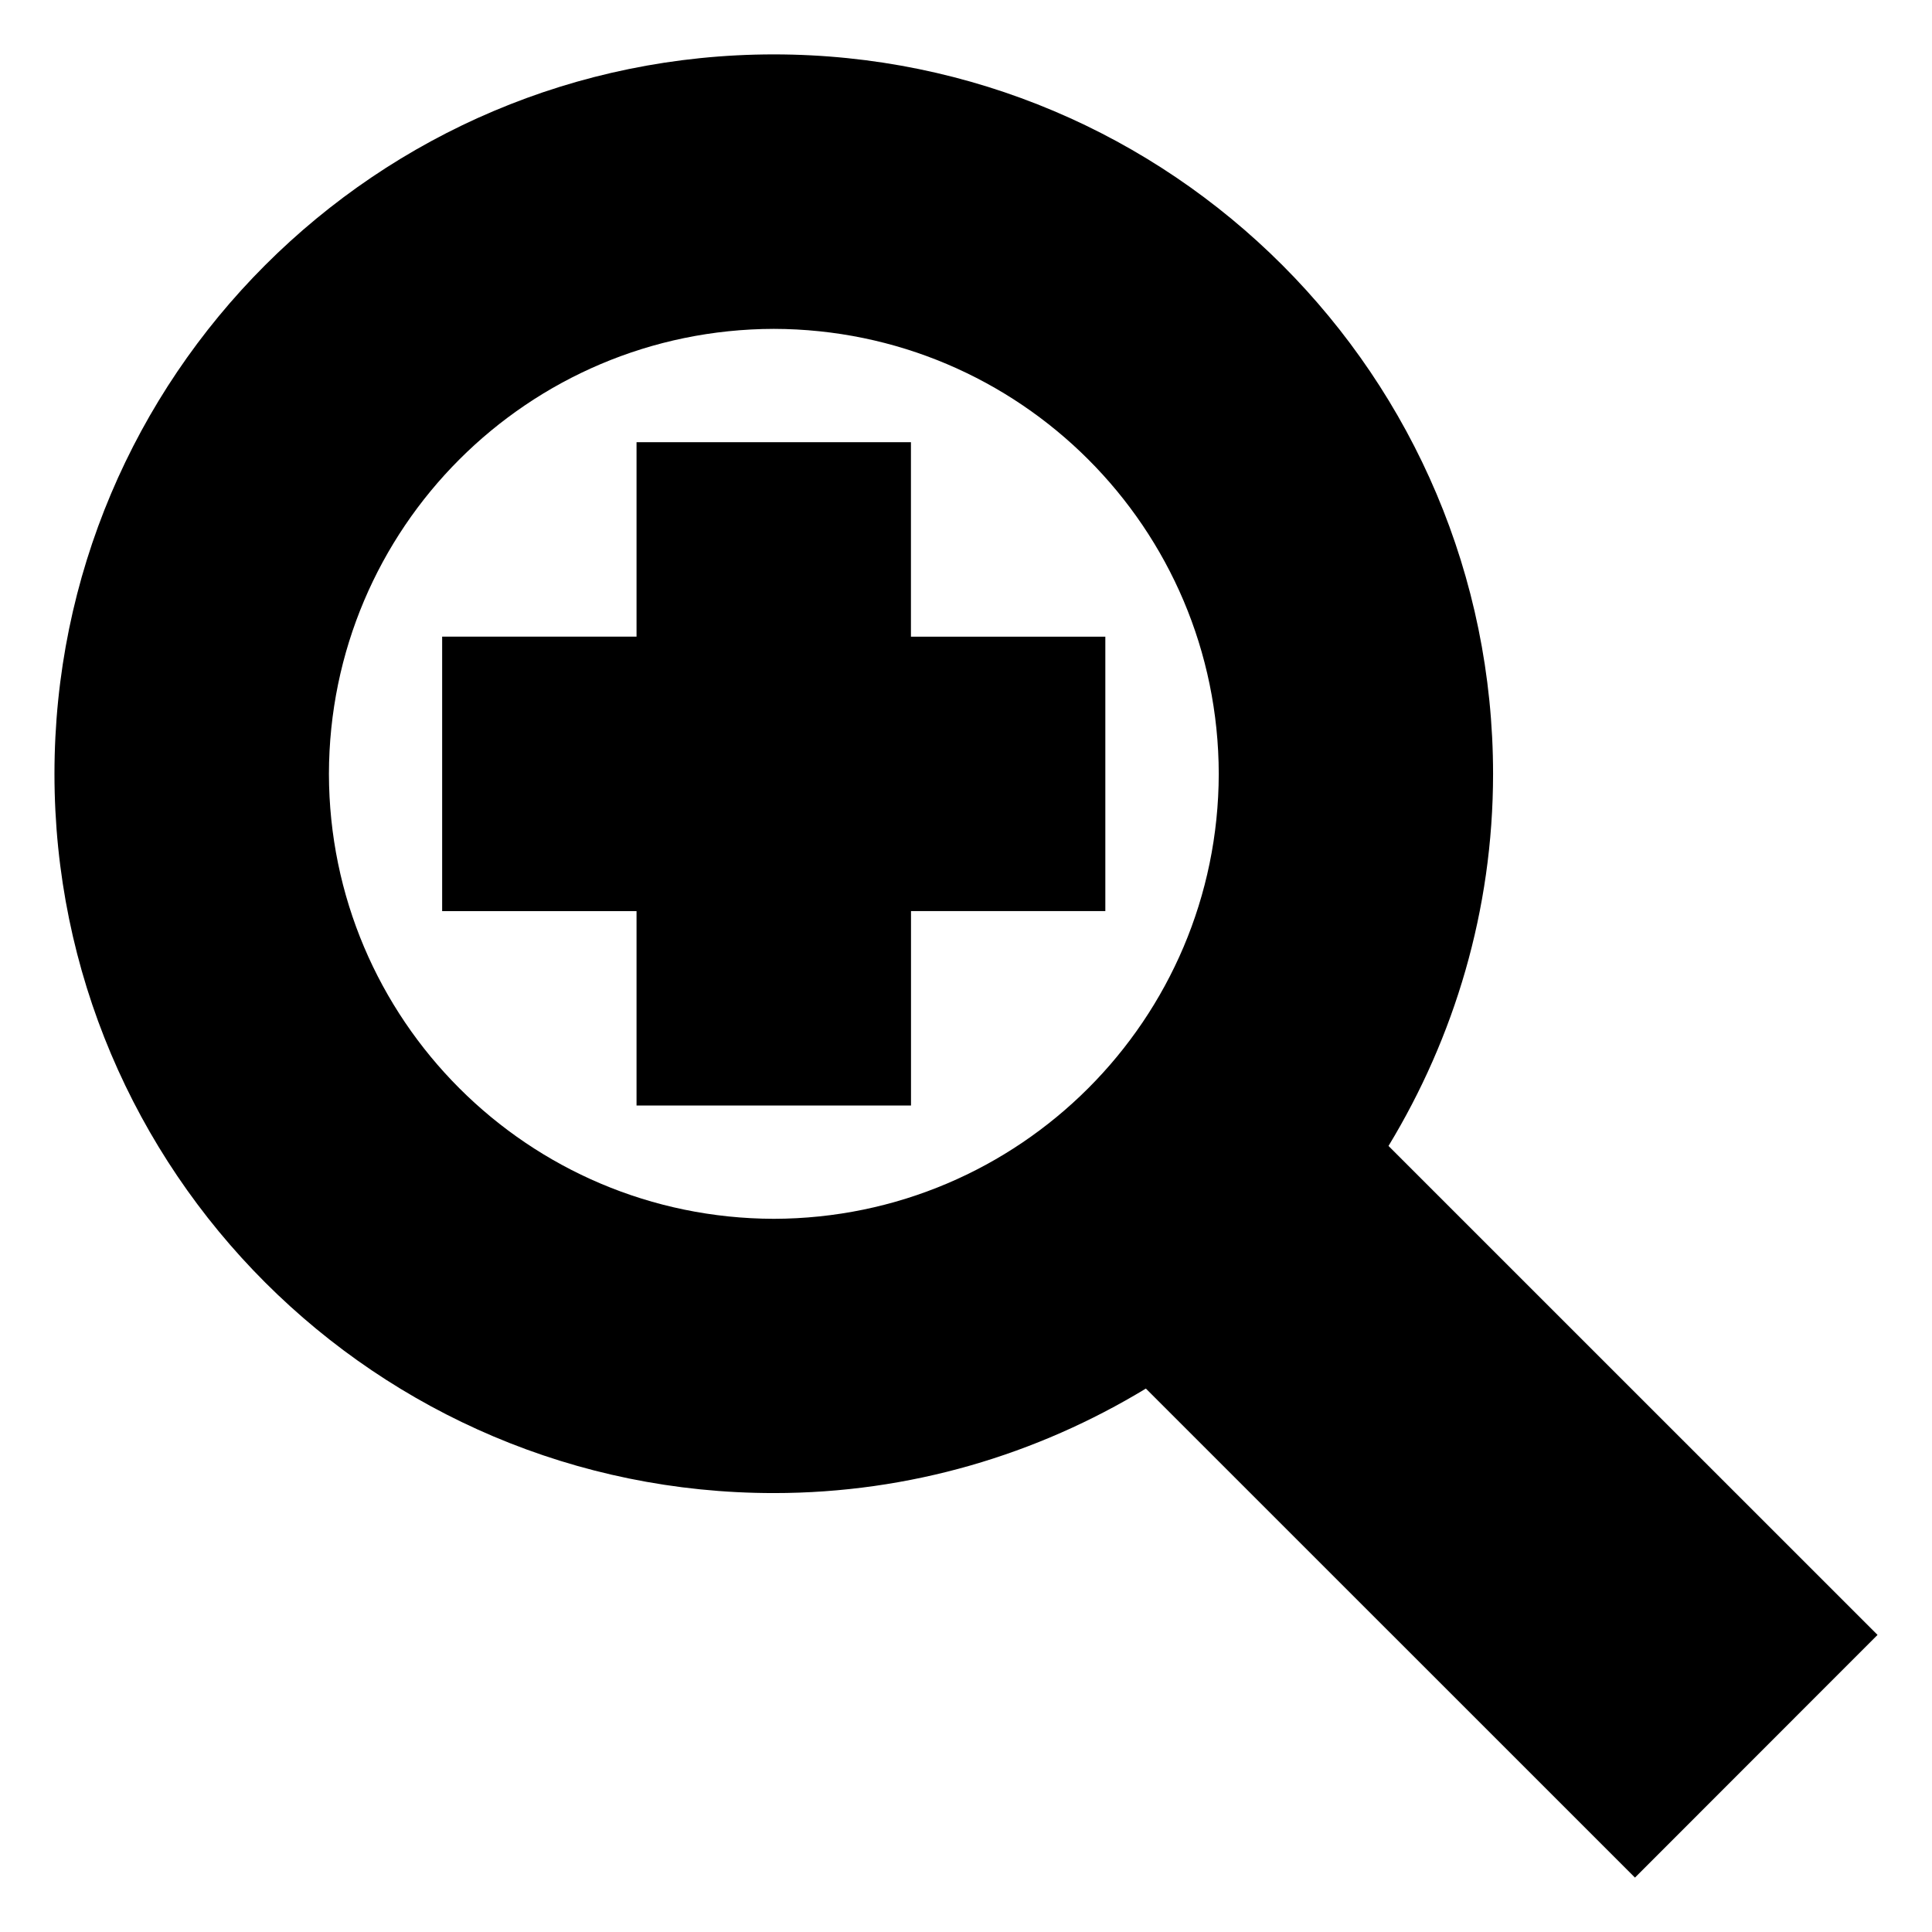
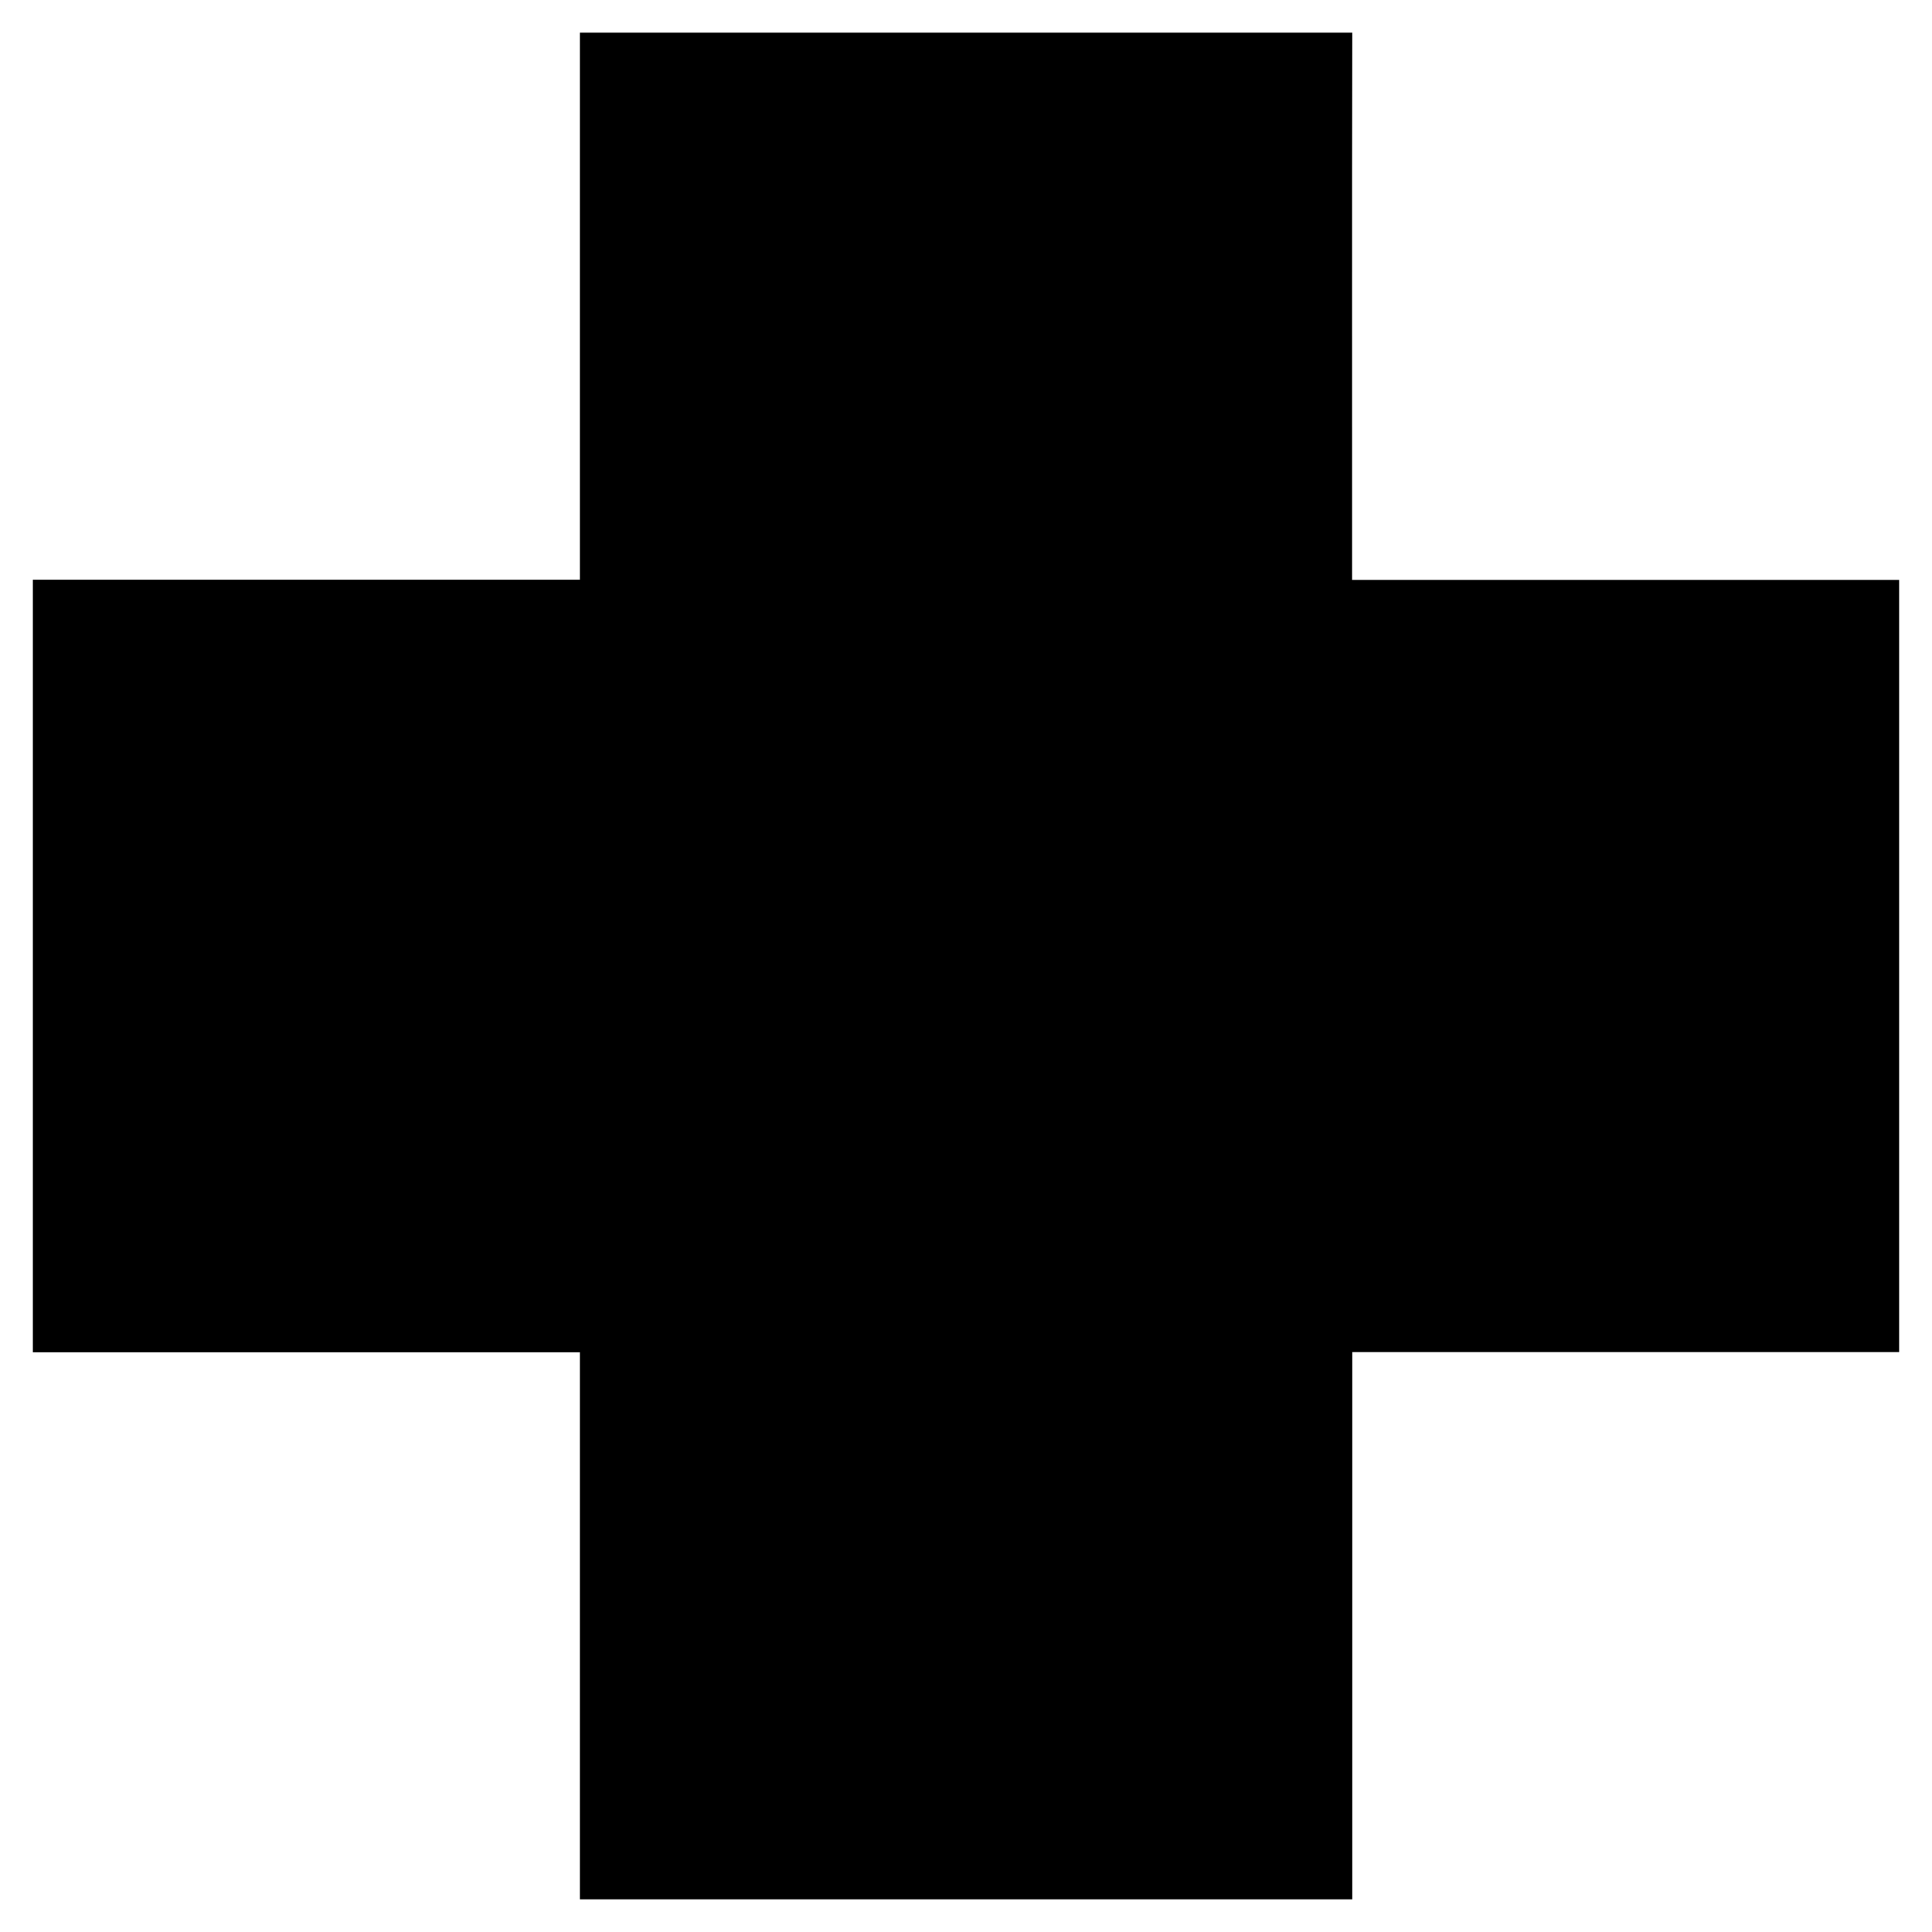
<svg xmlns="http://www.w3.org/2000/svg" version="1.0" width="162.5" height="162.5" id="svg101">
  <defs id="defs7">
    </defs>
-   <path style="fill:#000000;stroke:none" d="m 116.787,96.385 c 5.54,-9.136 8.79,-19.824 8.795,-31.286 C 125.576,31.666 98.503,4.587 65.087,4.575 31.666,4.587 4.581,31.666 4.581,65.093 c 0,33.41 27.085,60.489 60.506,60.489 11.468,0 22.156,-3.249 31.292,-8.79 l 41.138,41.132 20.402,-20.413 -41.132,-41.126 z M 65.087,102.514 C 44.415,102.468 27.701,85.754 27.666,65.093 27.701,44.42 44.42,27.707 65.087,27.661 85.743,27.707 102.474,44.42 102.509,65.093 102.468,85.754 85.743,102.468 65.087,102.514 z M 76.624,37.195 H 53.539 V 53.545 H 37.189 v 23.091 h 16.35 v 16.35 h 23.085 V 76.63 H 92.969 V 53.551 H 76.619 V 37.195 z" id="path10" />
+   <path style="fill:#000000;stroke:none" d="m 113.74,2.748 c -21.655,0 -43.31,0 -64.965,0 0,15.337 0,30.674 0,46.011 -15.337,0 -30.674,0 -46.011,0 0,21.66 0,43.321 0,64.981 15.337,0 30.674,0 46.011,0 0,15.337 0,30.674 0,46.011 21.655,0 43.31,0 64.965,0 0,-15.342 0,-30.685 0,-46.027 15.332,0 30.663,0 45.995,0 0,-21.649 0,-43.299 0,-64.948 -15.337,0 -30.674,0 -46.011,0 0.011,-15.337 -0.022,-30.717 0.016,-46.027 l -8e-5,0 z" id="path10" />
</svg>
